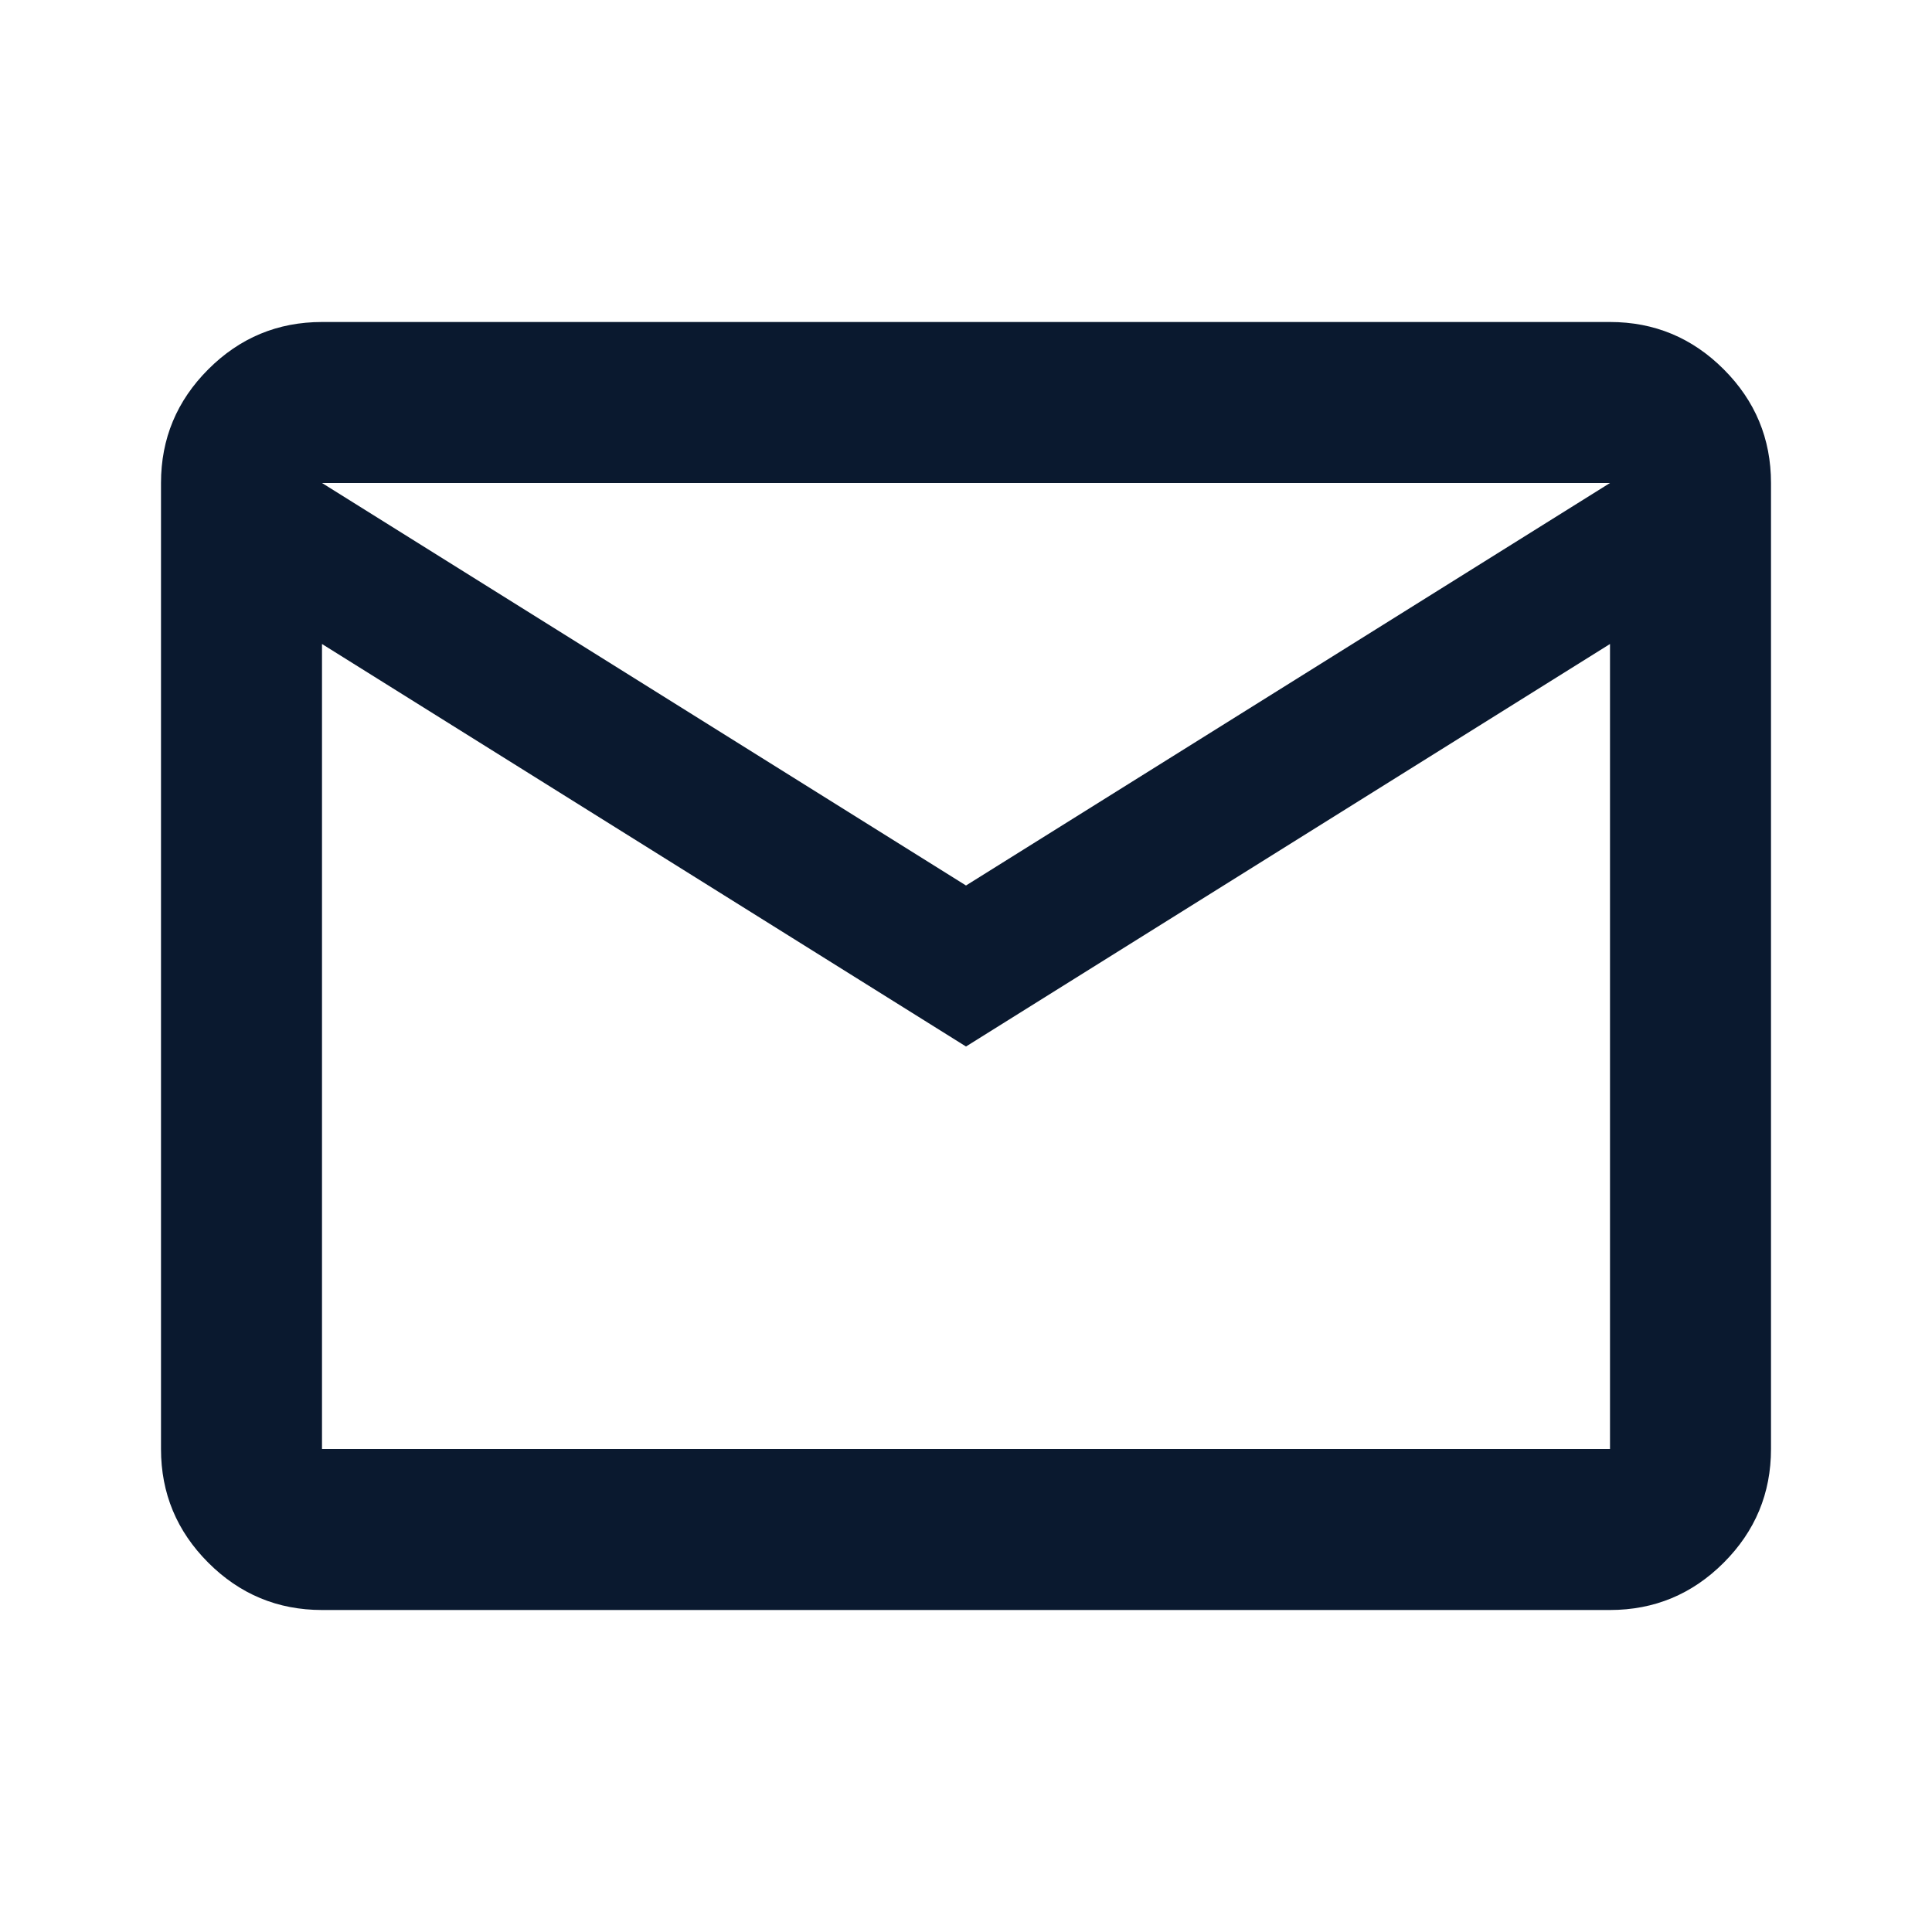
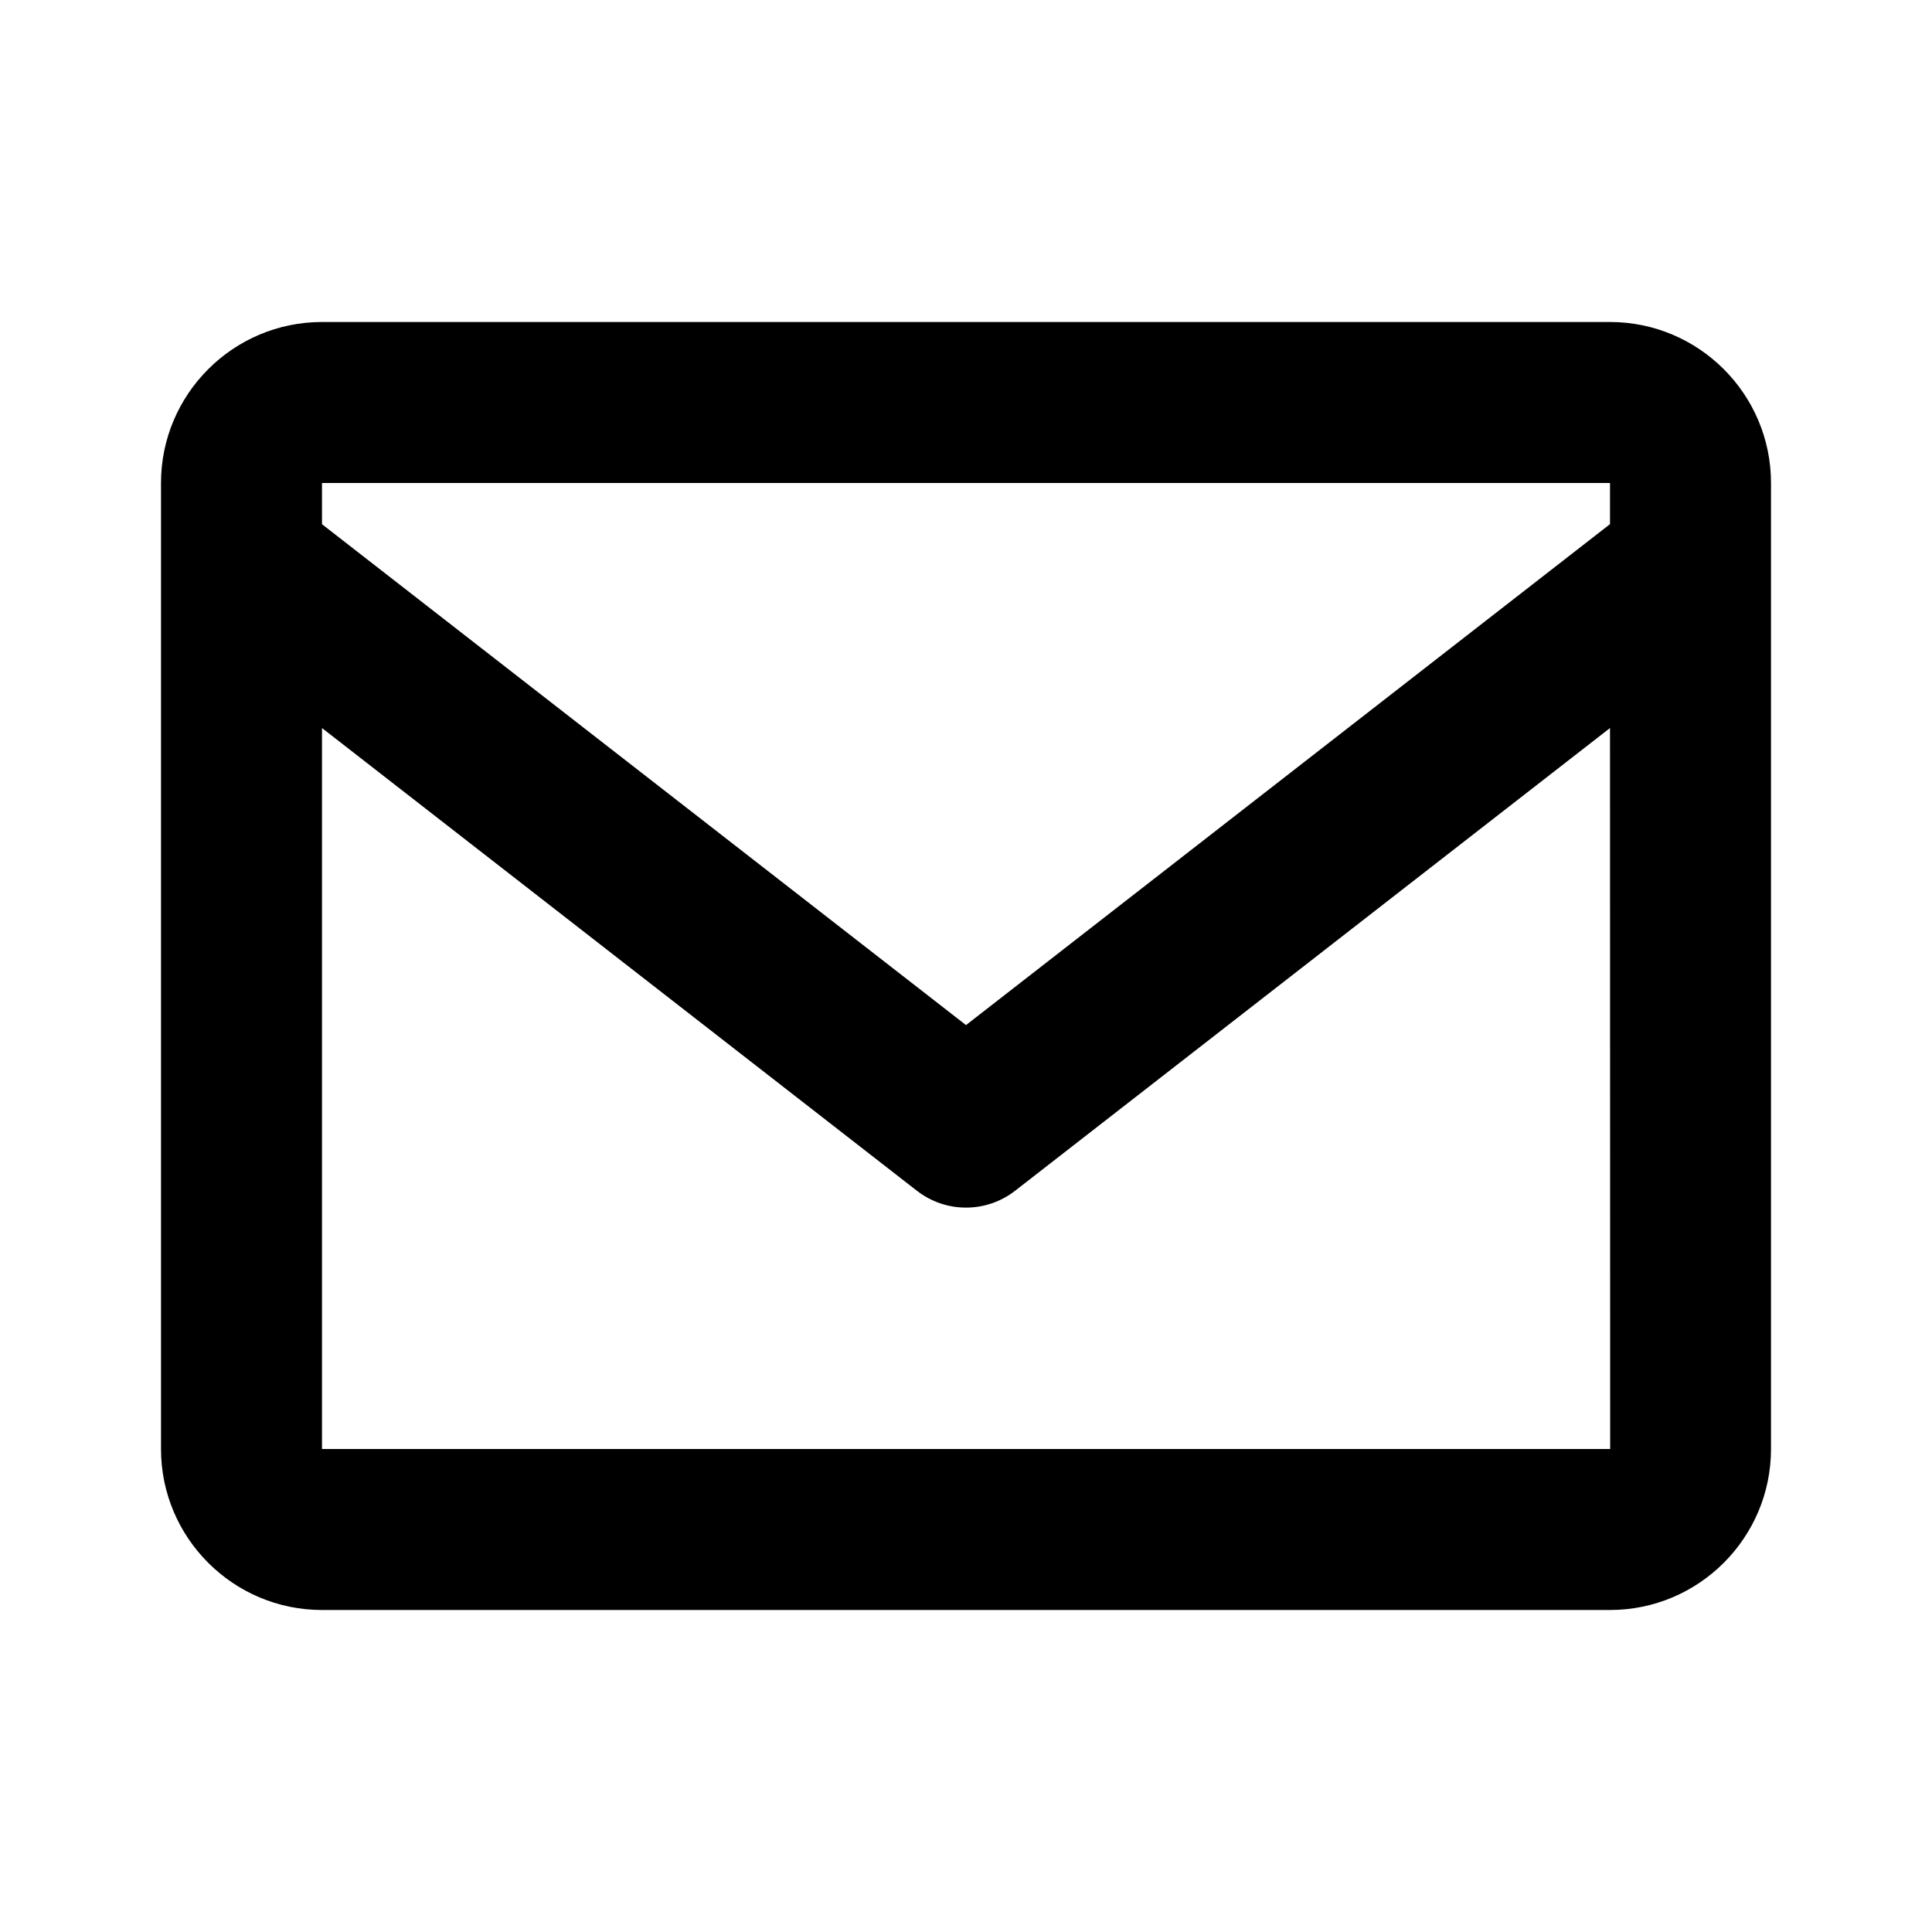
- <svg xmlns="http://www.w3.org/2000/svg" height="24px" viewBox="0 -960 960 960" width="24px" fill="#0a192f">
-   <path d="M160-160q-33 0-56.5-23.5T80-240v-480q0-33 23.5-56.5T160-800h640q33 0 56.5 23.5T880-720v480q0 33-23.5 56.5T800-160H160Zm320-280L160-640v400h640v-400L480-440Zm0-80 320-200H160l320 200ZM160-640v-80 480-400Z" />
+ <svg xmlns="http://www.w3.org/2000/svg" width="24" height="24" viewBox="0 0 24 24">
+   <path d="M20 4H4c-1.103 0-2 .897-2 2v12c0 1.103.897 2 2 2h16c1.103 0 2-.897 2-2V6c0-1.103-.897-2-2-2zm0 2v.511l-8 6.223-8-6.222V6h16zM4 18V9.044l7.386 5.745a.994.994 0 0 0 1.228 0L20 9.044 20.002 18H4z" />
</svg>
